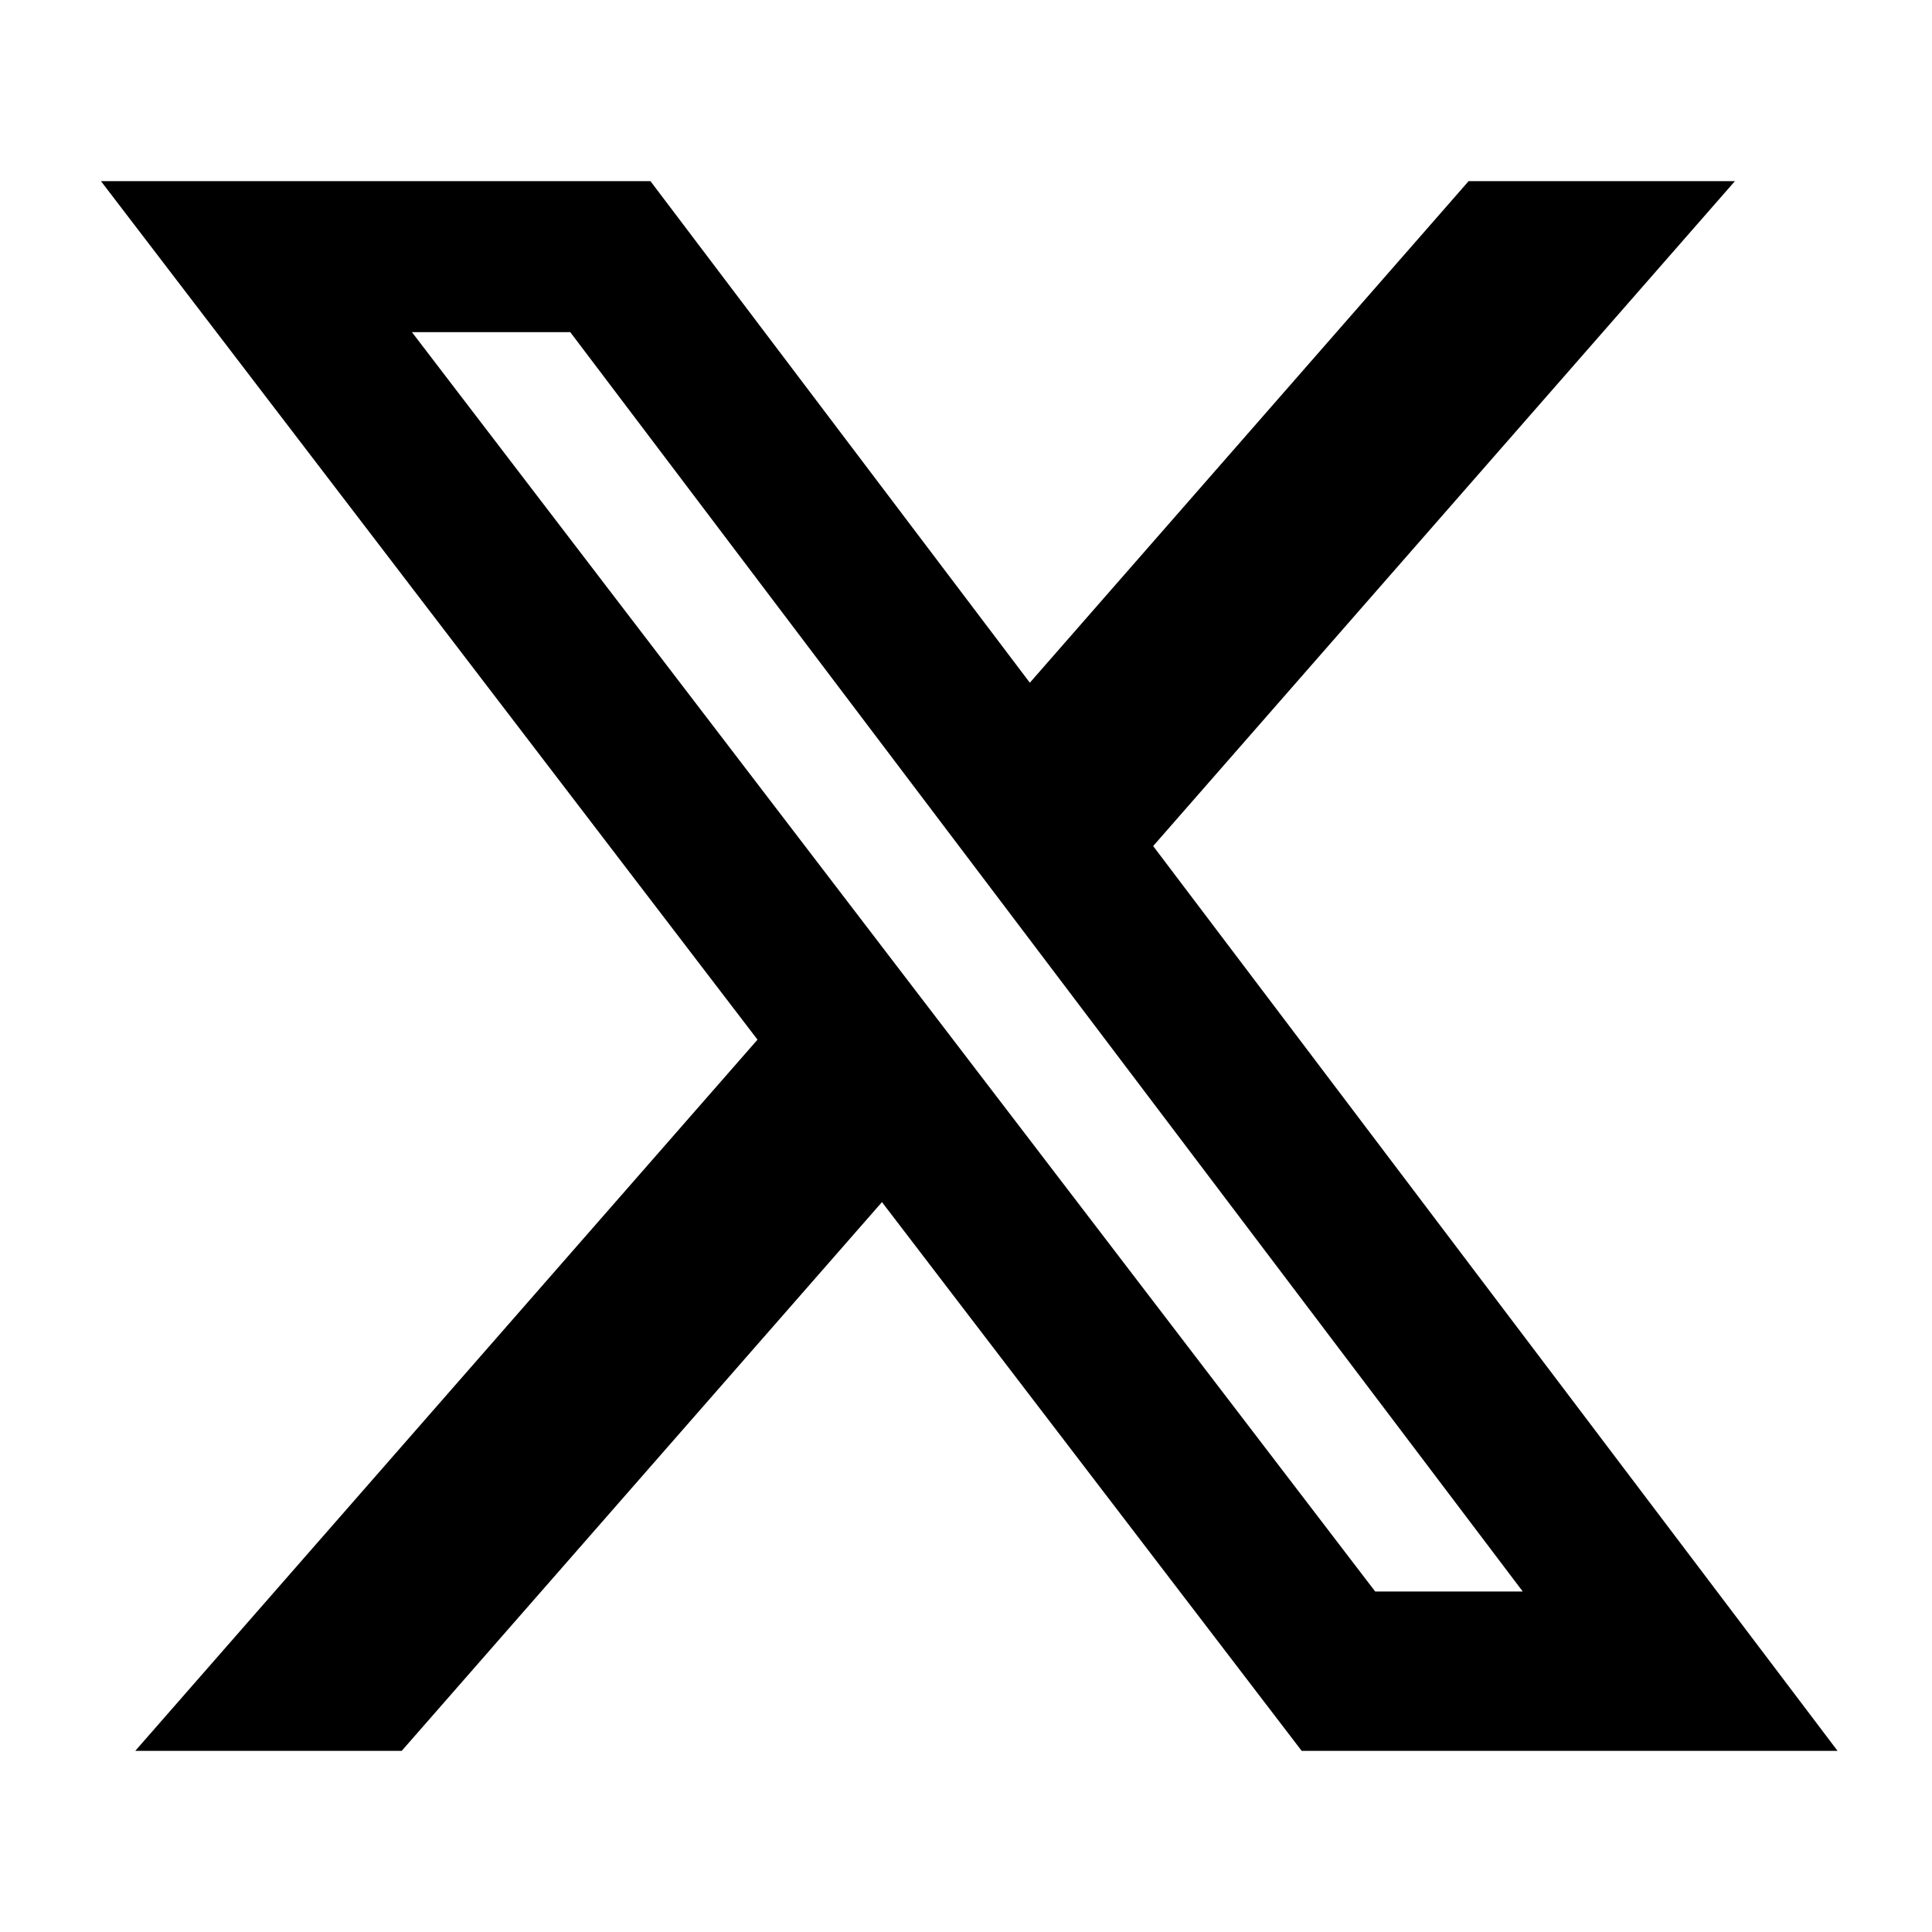
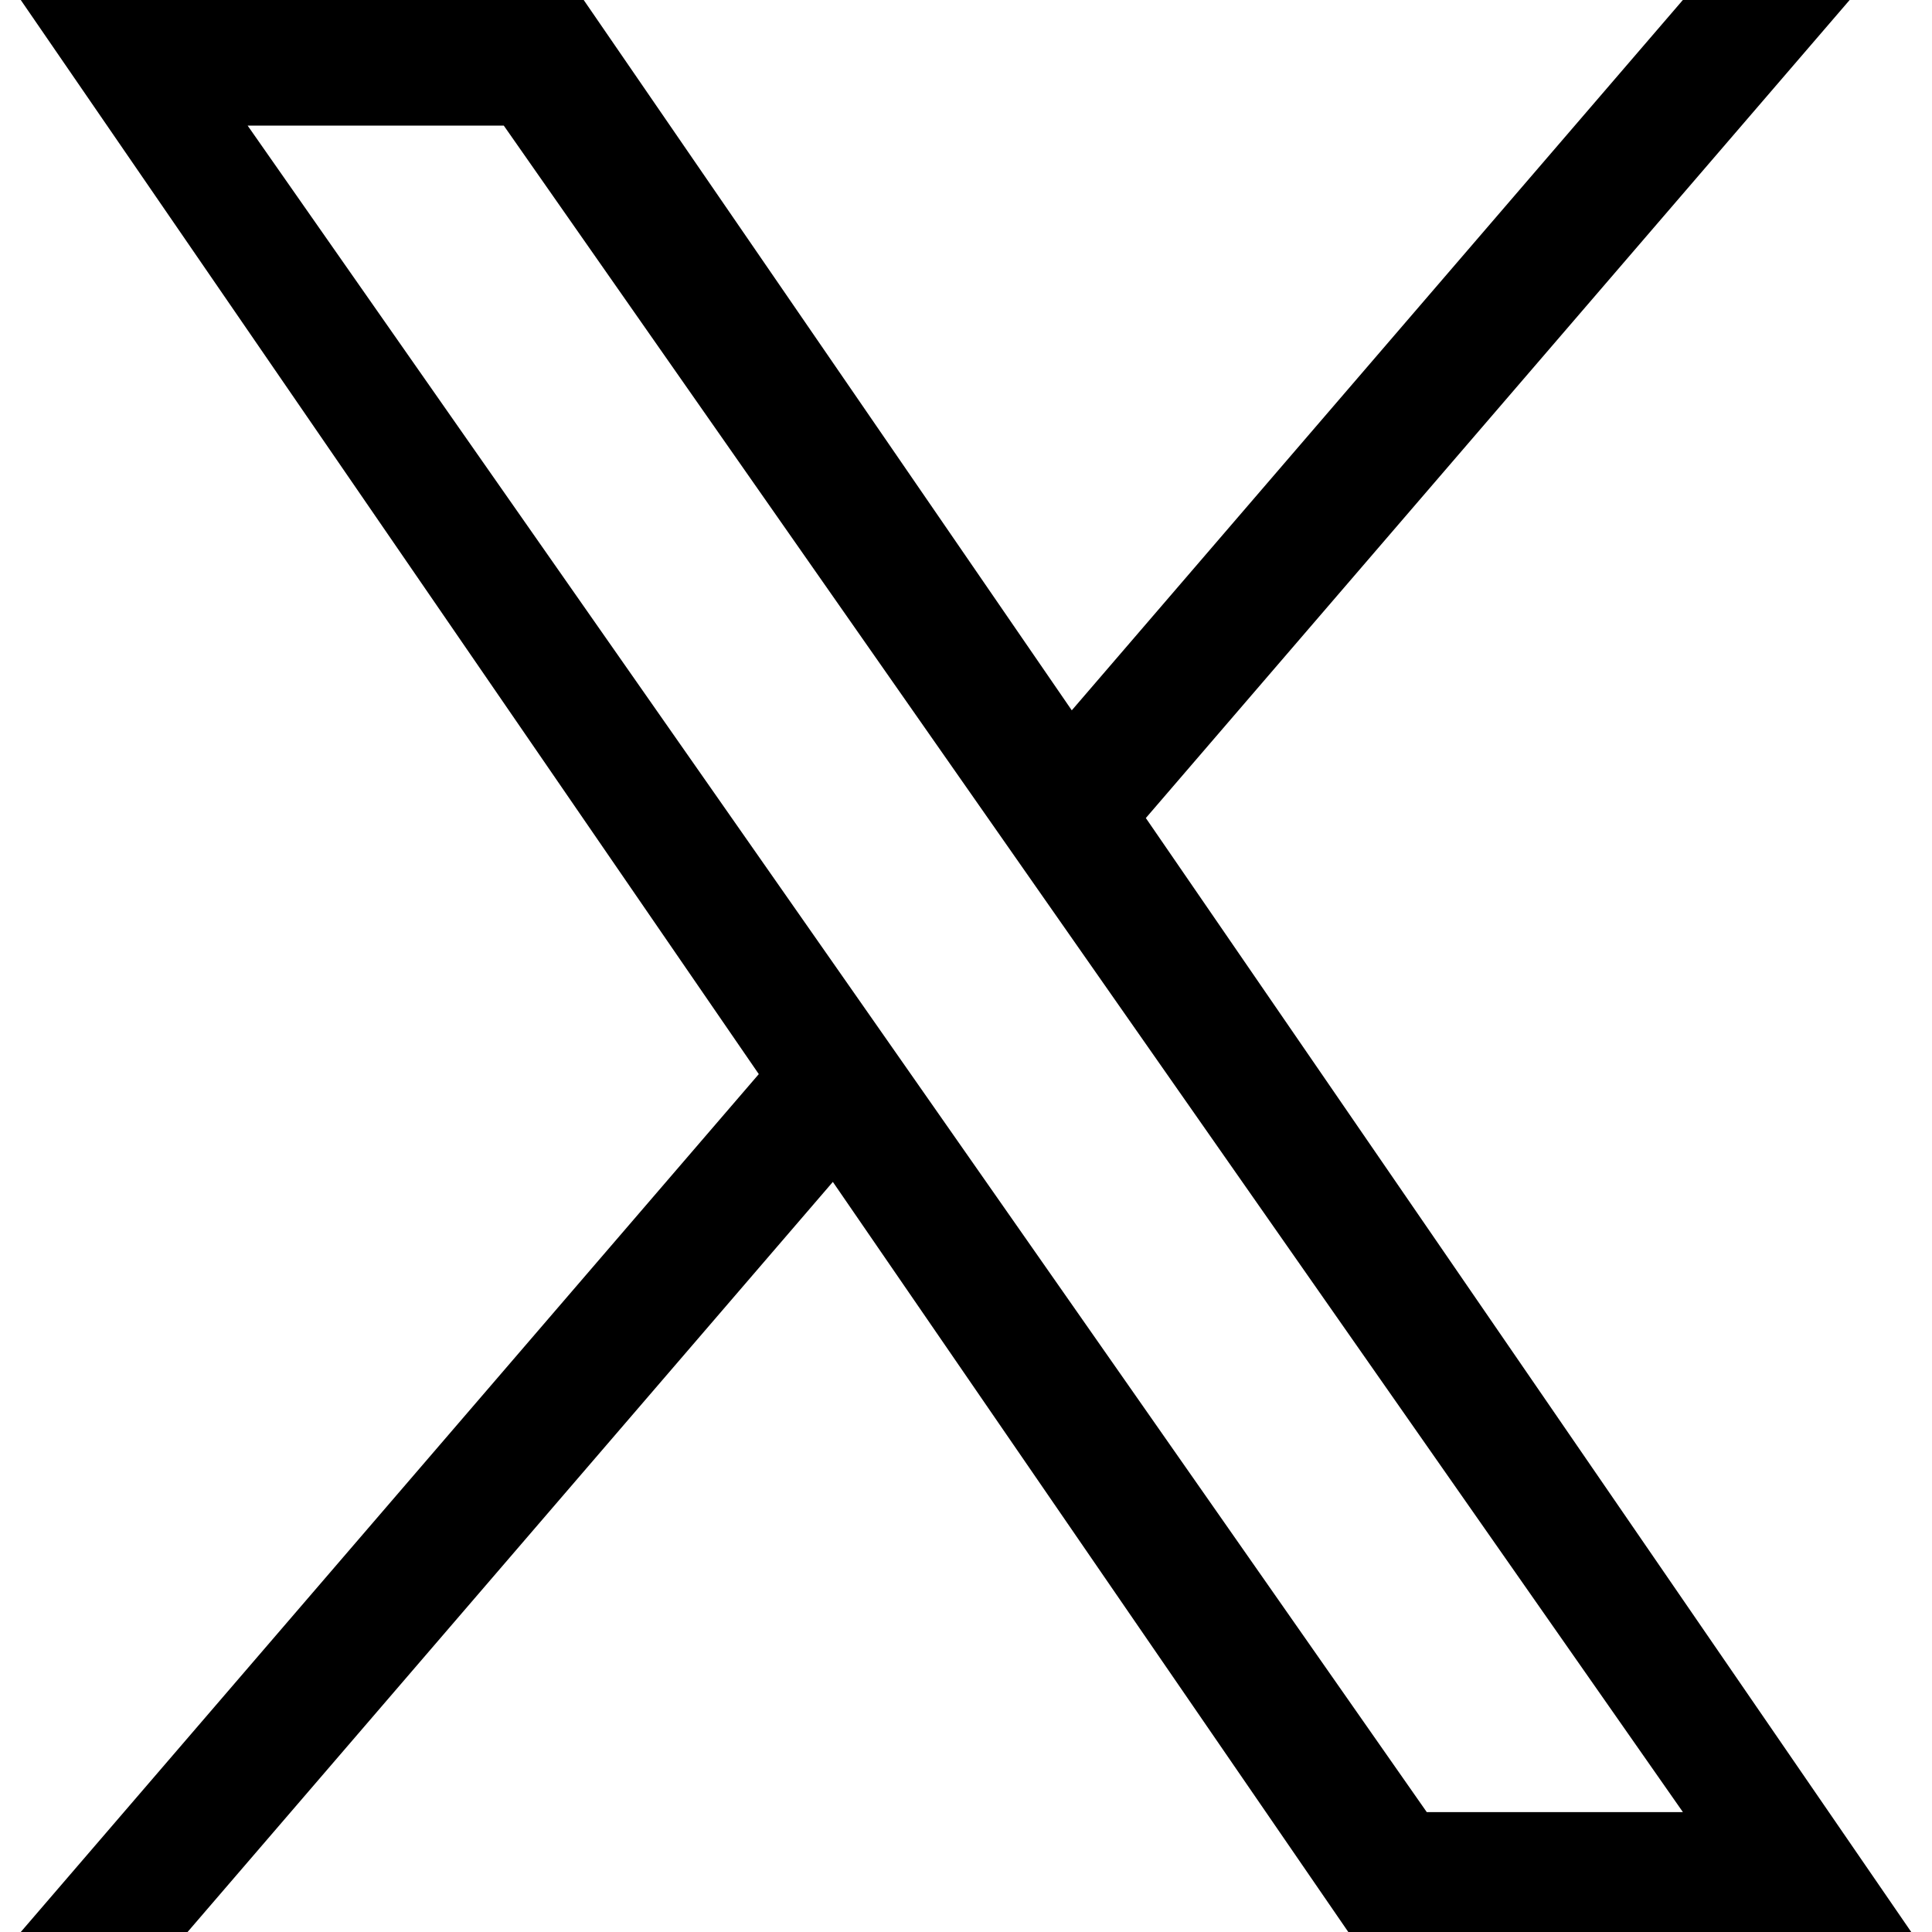
<svg xmlns="http://www.w3.org/2000/svg" viewBox="0 0 24 24" fill="#000000">
-   <path d="M18.244 2.25h3.308l-7.227 8.26 8.502 11.24H16.17l-5.214-6.817L4.99 21.75H1.68l7.73-8.835L1.254 2.25H8.08l4.713 6.231zm-1.161 17.52h1.833L7.084 4.126H5.117z" />
+   <path d="M14.234 10.162 22.977 0h-2.072l-7.591 8.824L7.251 0H.258l9.168 13.343L.258 24H2.33l8.016-9.318L16.749 24h6.993zm-2.837 3.299-.929-1.329L3.076 1.56h3.182l5.965 8.532.929 1.329 7.754 11.09h-3.182z" />
</svg>
